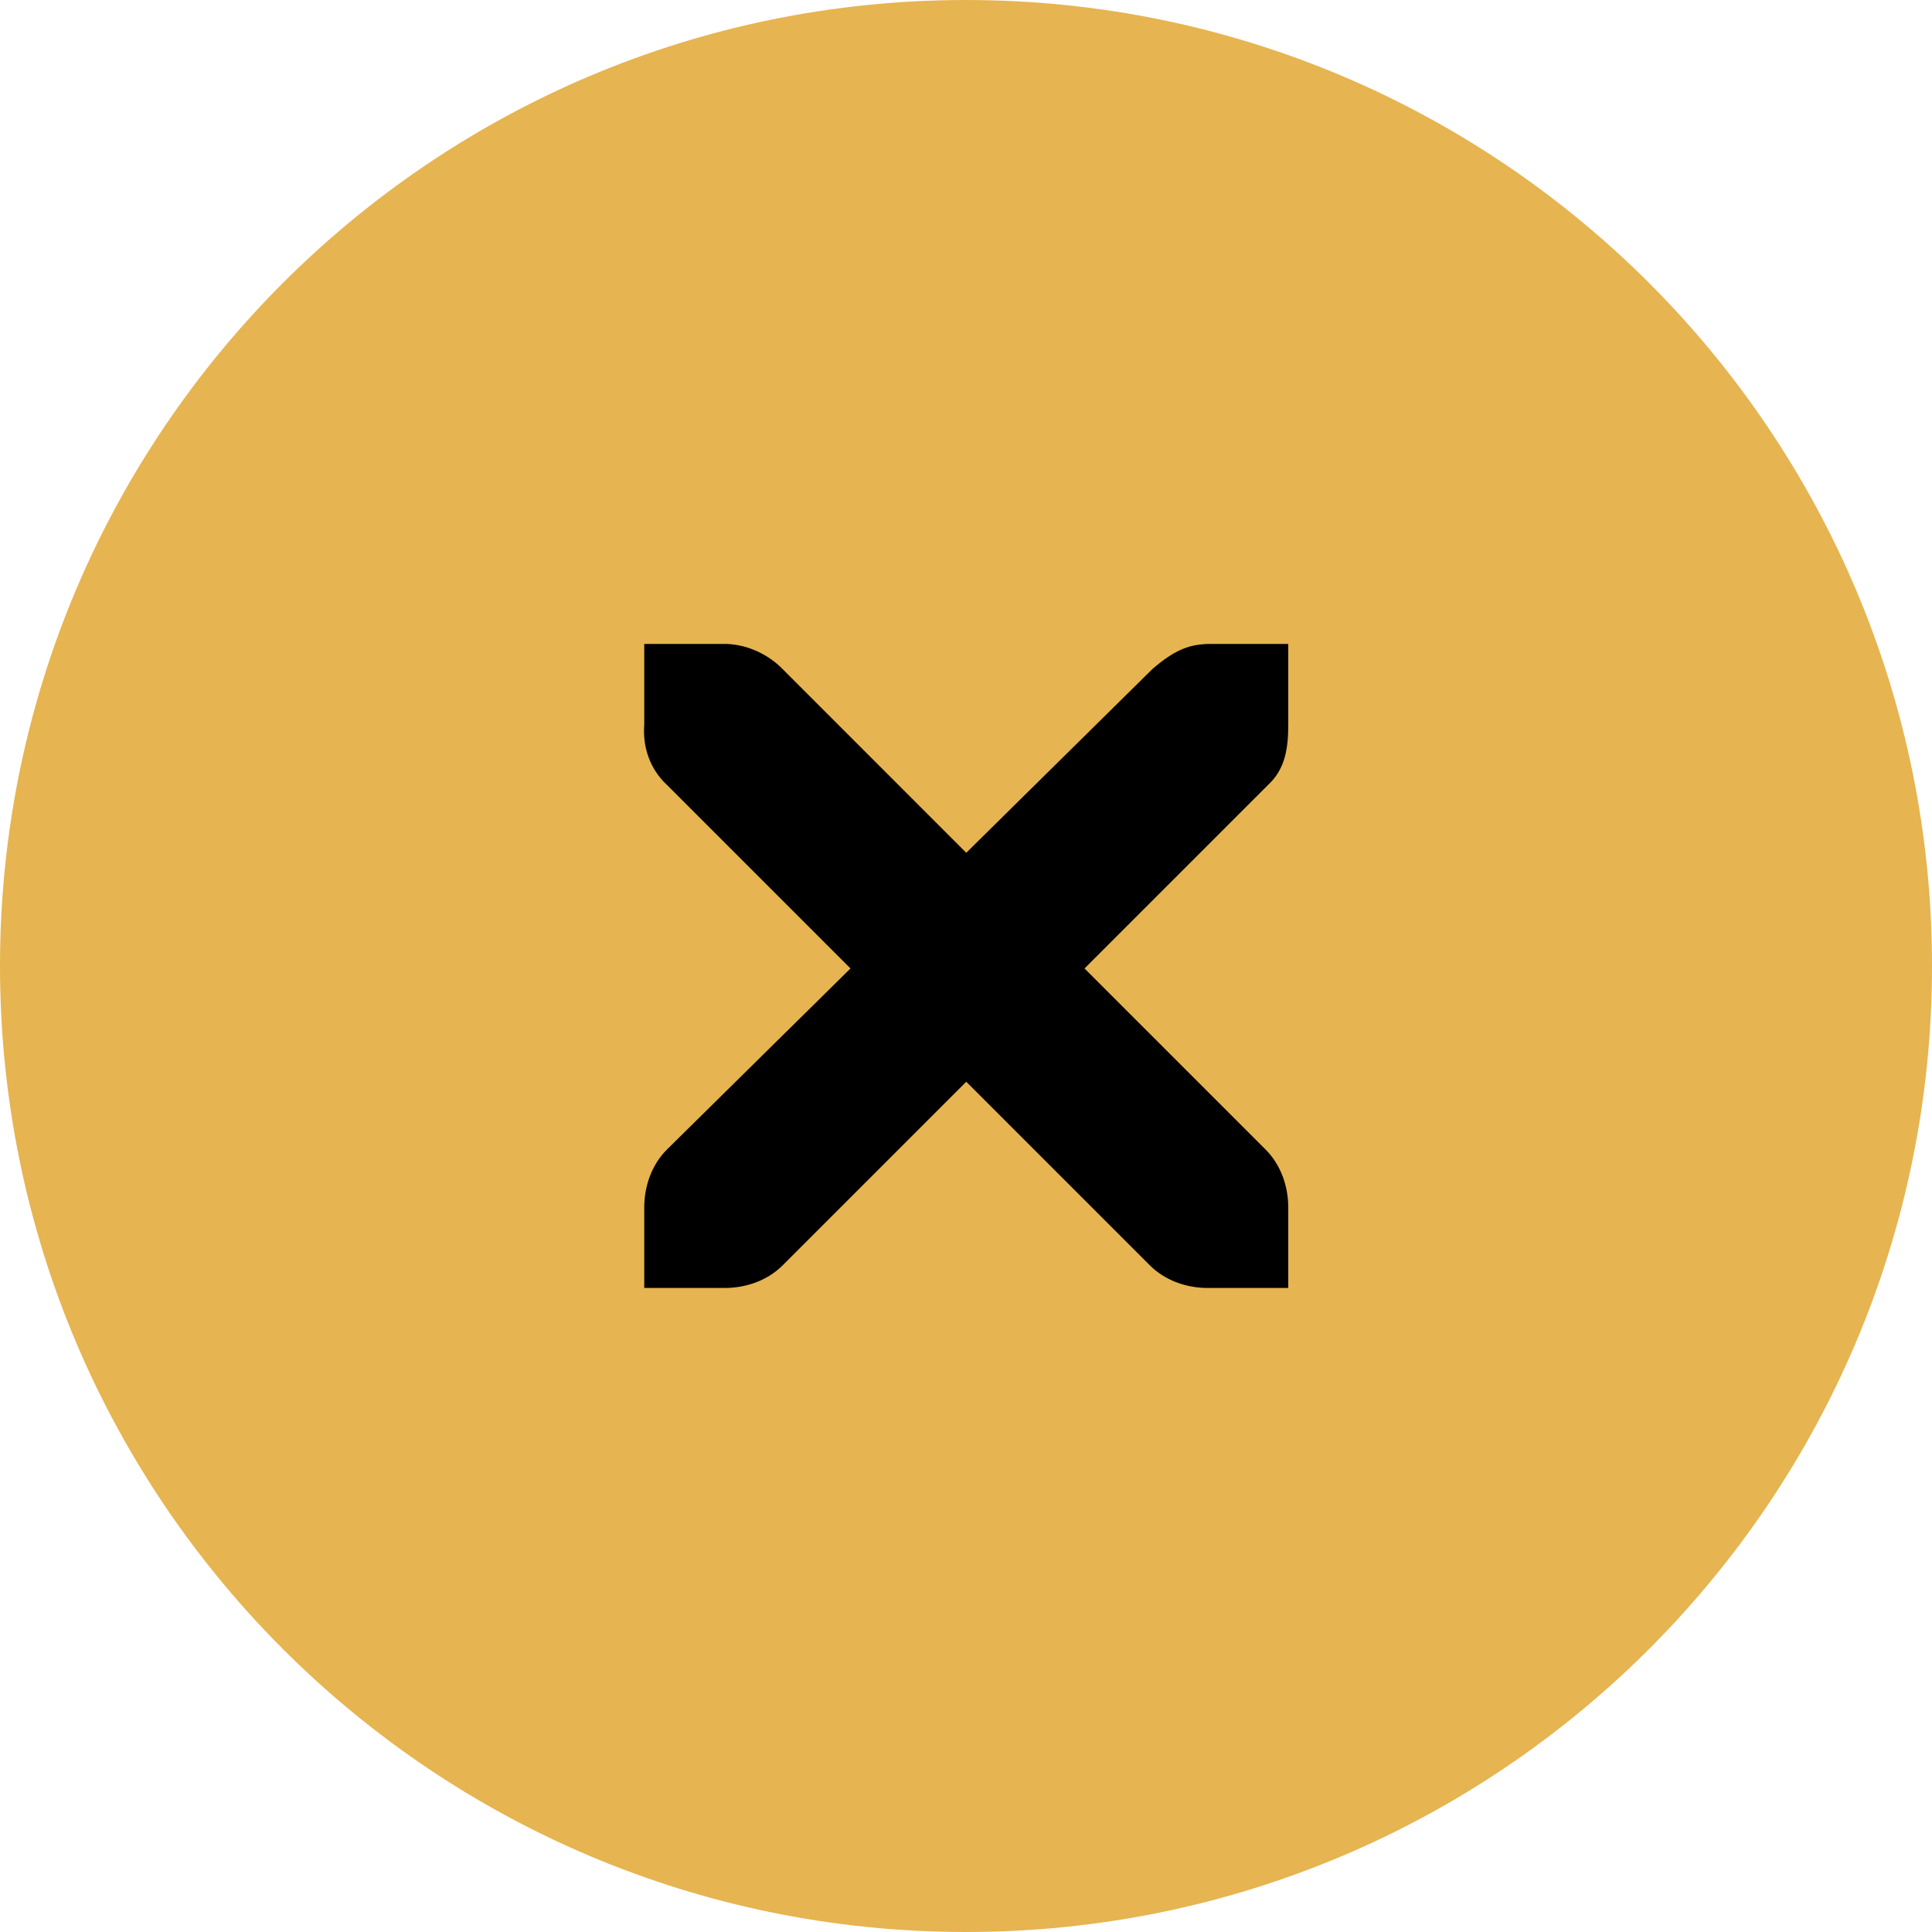
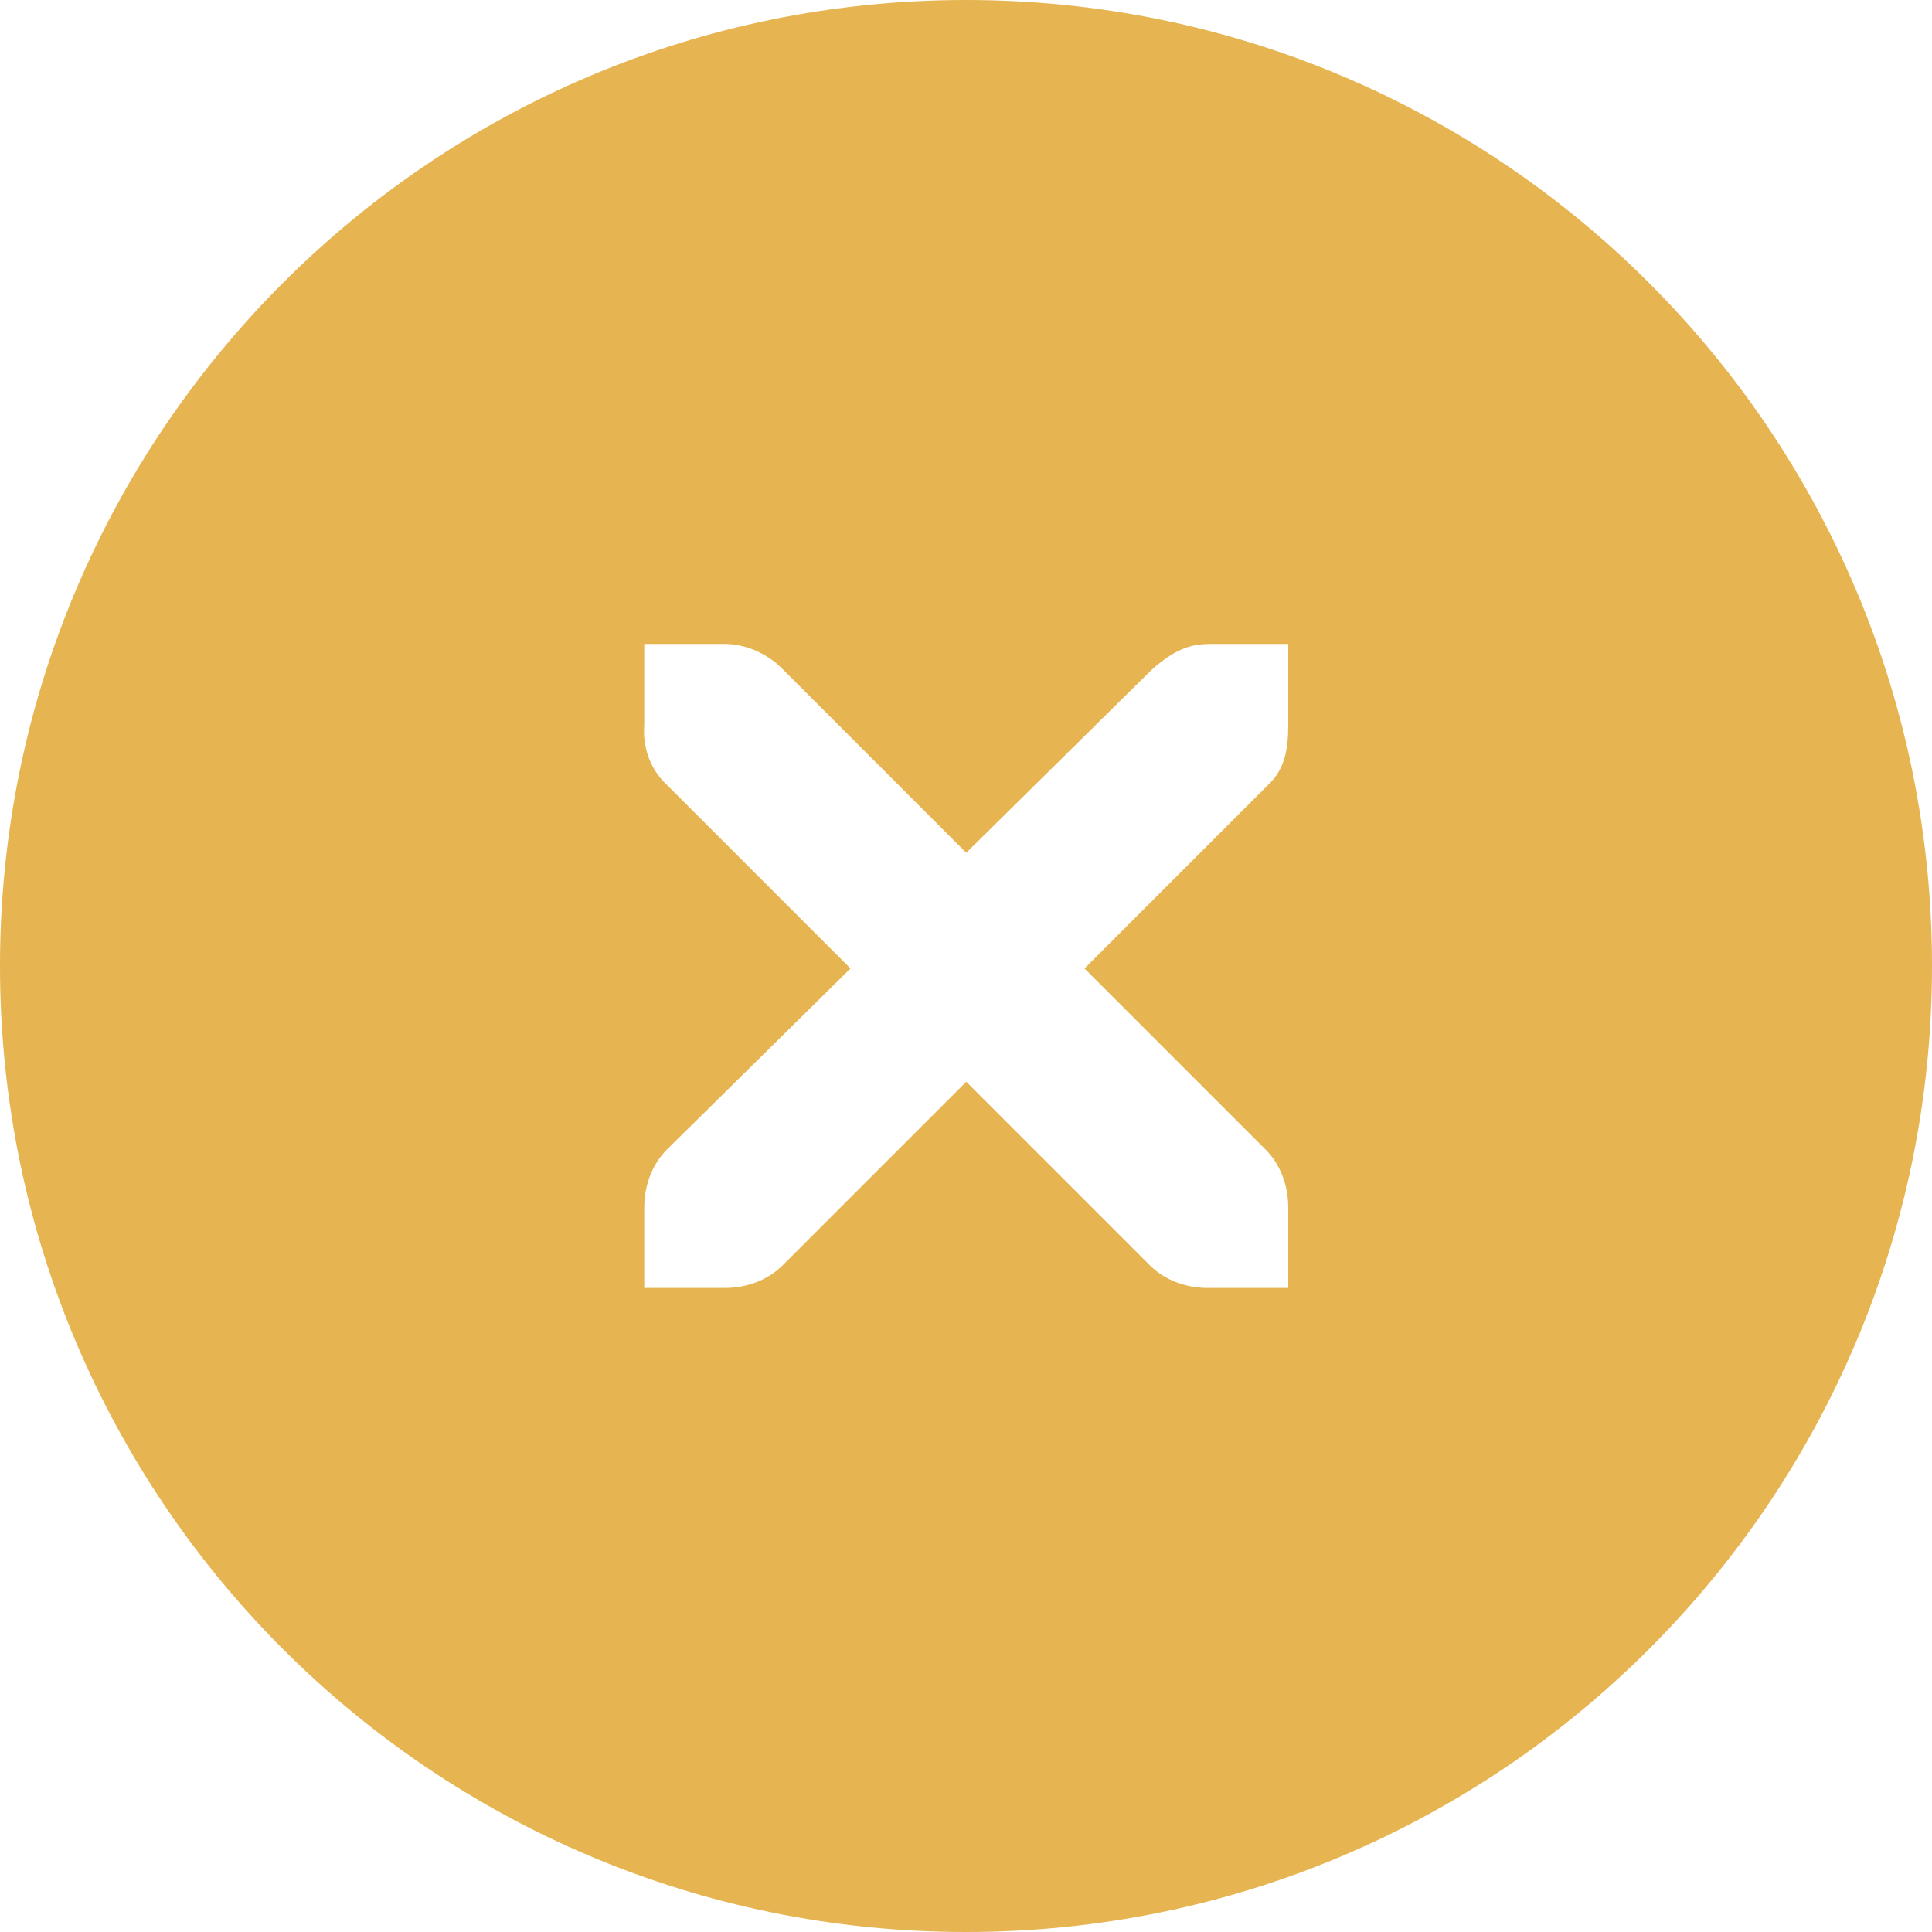
<svg xmlns="http://www.w3.org/2000/svg" xmlns:ns1="http://www.openswatchbook.org/uri/2009/osb" xmlns:xlink="http://www.w3.org/1999/xlink" width="18" height="18" viewBox="0 0 18 18" id="svg5995" version="1.1">
  <defs id="defs5997">
    <linearGradient id="selected_fg_color" ns1:paint="solid">
-       <stop style="stop-color:#ffffffgit;stop-opacity:1;" offset="0" id="stop4157" />
+       <stop style="stop-color:#ffffff;stop-opacity:1;" offset="0" id="stop4157" />
    </linearGradient>
    <linearGradient id="selected_bg_color" ns1:paint="solid">
      <stop style="stop-color:#E6B450;stop-opacity:1;" offset="0" id="stop4160" />
    </linearGradient>
    <linearGradient xlink:href="#selected_bg_color" id="linearGradient4162" x1="9" y1="1034.362" x2="9" y2="1052.362" gradientUnits="userSpaceOnUse" />
    <linearGradient xlink:href="#selected_fg_color" id="linearGradient4159" x1="48.998" y1="764" x2="48.998" y2="772" gradientUnits="userSpaceOnUse" />
  </defs>
  <g id="layer1" transform="translate(0,-1034.362)">
    <circle style="display:inline;opacity:1;fill:url(#linearGradient4162);fill-opacity:1;stroke:url(#selected_bg_color);stroke-width:1;stroke-linecap:round;stroke-linejoin:miter;stroke-miterlimit:4;stroke-dasharray:none;stroke-dashoffset:0;stroke-opacity:1" id="path4166" cx="9" cy="1043.362" r="8.5" />
    <g id="g4201" transform="translate(-19.06014,1044.307)" style="display:inline;fill:#5A6378;fill-opacity:1">
      <g style="display:inline;fill:#5A6378;fill-opacity:1" id="layer9" transform="translate(-60,-518)" />
      <g id="layer10" transform="translate(-60,-518)" style="fill:#5A6378;fill-opacity:1" />
      <g id="layer11" transform="translate(-60,-518)" style="fill:#5A6378;fill-opacity:1" />
      <g transform="matrix(0.75,0,0,0.75,22.0625,-6.945224)" id="g2996" style="fill:#5A6378;fill-opacity:1">
        <g transform="translate(-60,-518)" id="layer12" style="fill:#5A6378;fill-opacity:1">
          <g transform="translate(19,-242)" id="layer4-4-1" style="display:inline;fill:#5A6378;fill-opacity:1">
            <path d="m 45,764 1,0 c 0.01,-1.2e-4 0.021,-4.6e-4 0.031,0 0.255,0.011 0.51,0.129 0.688,0.312 L 49,766.594 51.312,764.312 C 51.578,764.082 51.759,764.007 52,764 l 1,0 0,1 c 0,0.286 -0.034,0.551 -0.25,0.75 l -2.281,2.281 2.25,2.25 C 52.907,770.469 53,770.735 53,771 l 0,1 -1,0 c -0.265,-10e-6 -0.531,-0.093 -0.719,-0.281 L 49,769.438 46.719,771.719 C 46.531,771.907 46.265,772 46,772 l -1,0 0,-1 c -3e-6,-0.265 0.093,-0.531 0.281,-0.719 l 2.281,-2.25 L 45.281,765.75 C 45.071,765.555 44.978,765.281 45,765 l 0,-1 z" id="path10839-9" style="color:#bebebe;font-style:normal;font-variant:normal;font-weight:normal;font-stretch:normal;font-size:medium;line-height:normal;font-family:'Andale Mono';-inkscape-font-specification:'Andale Mono';text-indent:0;text-align:start;text-decoration:none;text-decoration-line:none;letter-spacing:normal;word-spacing:normal;text-transform:none;direction:ltr;block-progression:tb;writing-mode:lr-tb;text-anchor:start;display:inline;overflow:visible;visibility:visible;fill:url(#linearGradient4159);fill-opacity:1;fill-rule:nonzero;stroke:none;stroke-width:1.781;marker:none;enable-background:new" />
          </g>
        </g>
      </g>
      <g id="layer13" transform="translate(-60,-518)" style="fill:#5A6378;fill-opacity:1" />
      <g id="layer14" transform="translate(-60,-518)" style="fill:#5A6378;fill-opacity:1" />
      <g id="layer15" transform="translate(-60,-518)" style="fill:#5A6378;fill-opacity:1" />
    </g>
  </g>
</svg>
